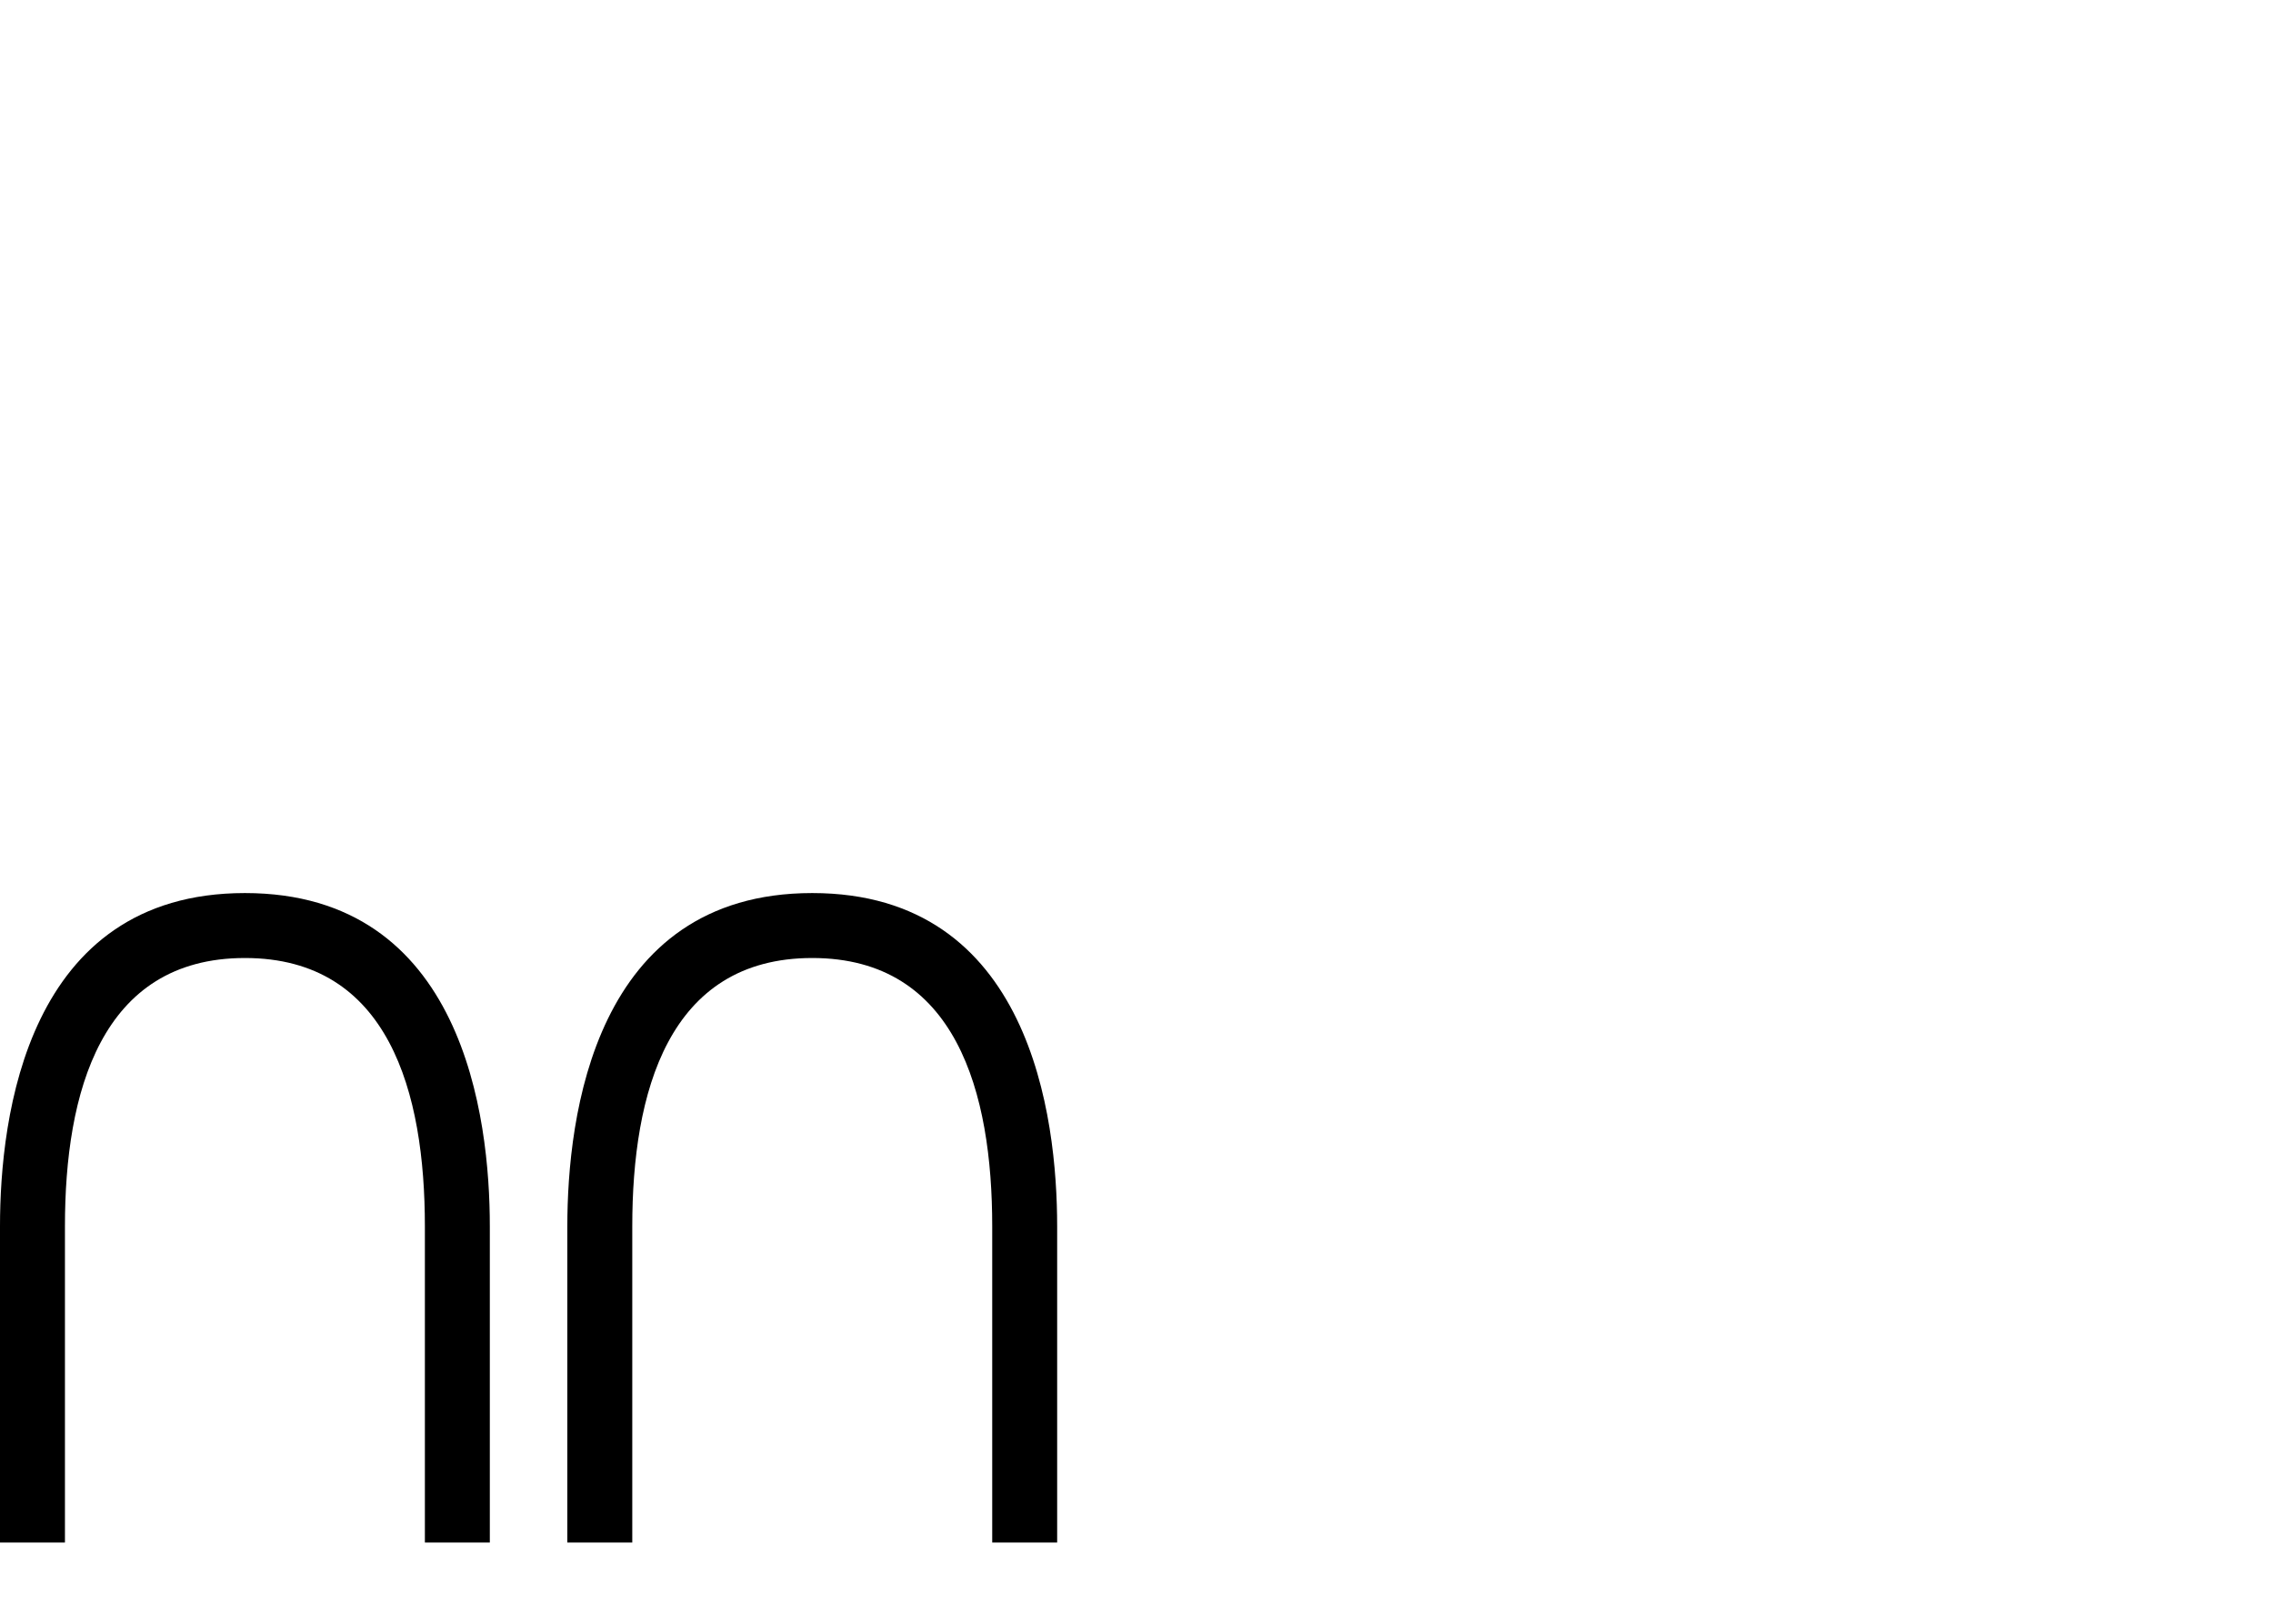
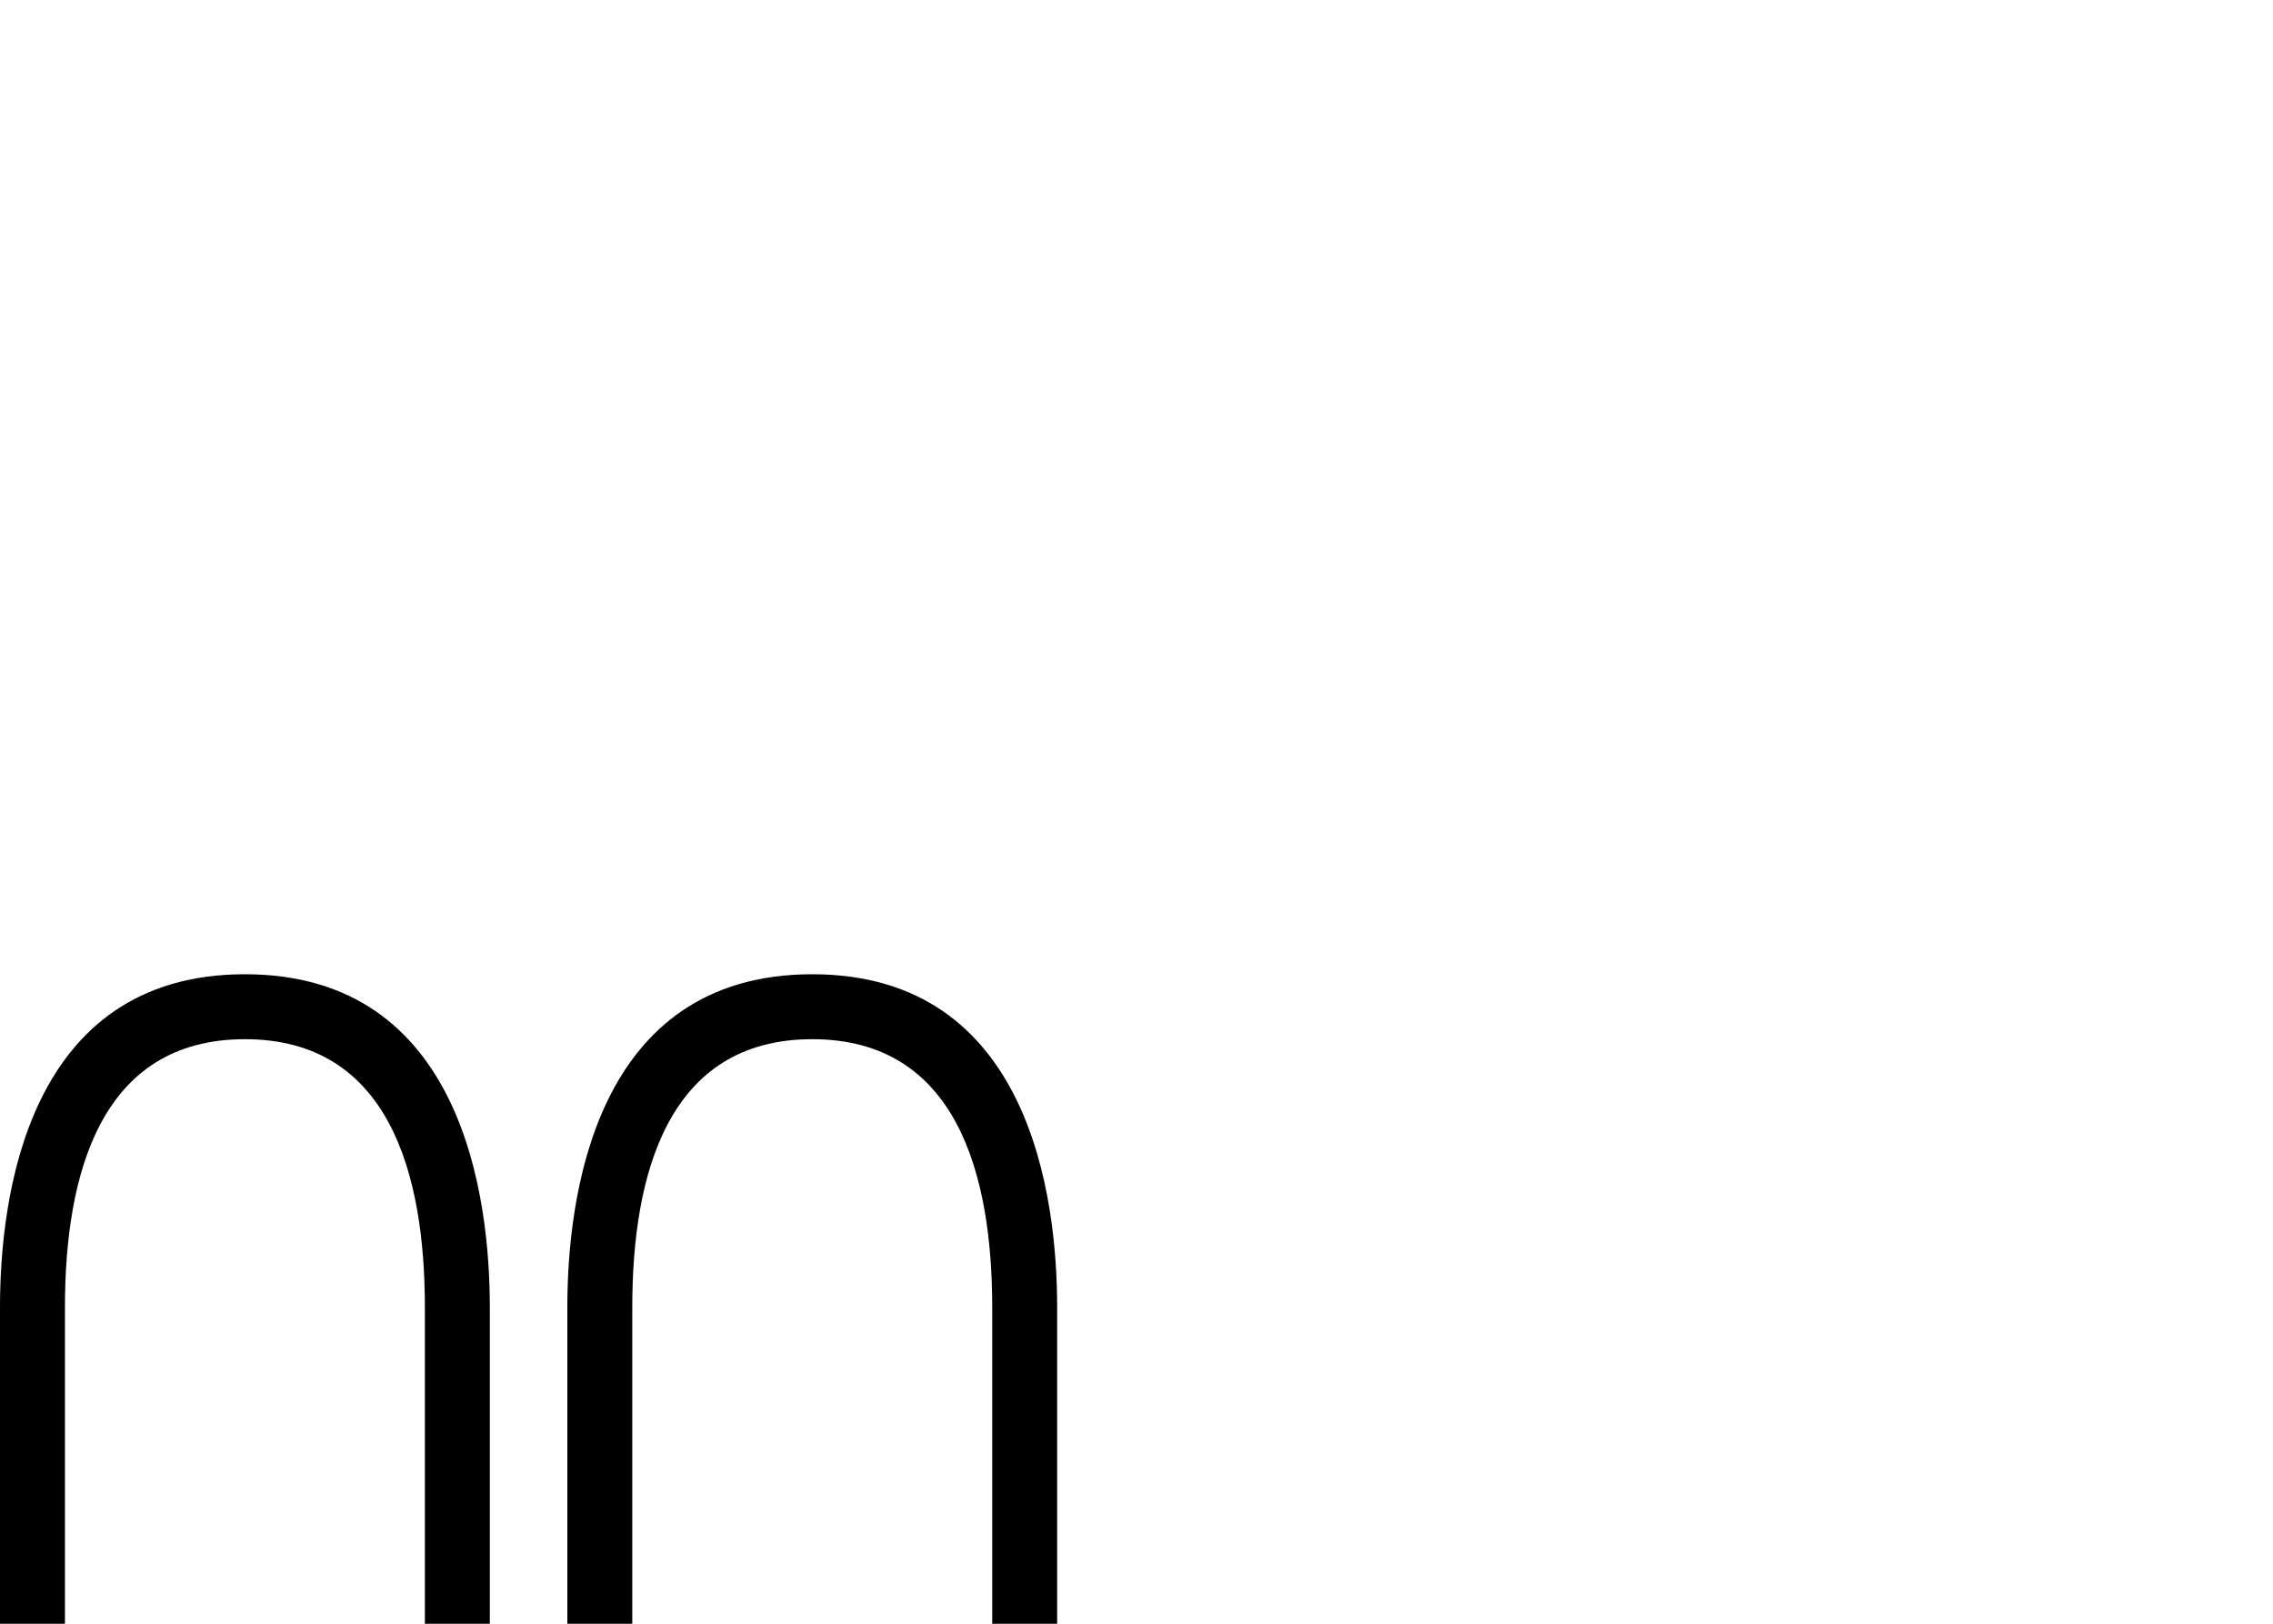
<svg xmlns="http://www.w3.org/2000/svg" width="1400" height="1000" id="svg3378" version="1.0">
  <defs id="defs3383">
    </defs>
-   <path id="path16" style="baseline-shift:baseline;display:inline;overflow:visible;vector-effect:none;fill:#000000;enable-background:accumulate;stop-color:#000000" d="M 150.848,550 C 16.325,550 0,688.134 0,755.184 V 950 H 40 V 755.184 C 40,673.179 61.918,590 150.848,590 c 88.928,0 110.848,83.177 110.848,165.184 V 950 h 40 V 755.184 C 301.695,688.135 285.371,550 150.848,550 Z" />
-   <path id="use19" style="baseline-shift:baseline;display:inline;overflow:visible;vector-effect:none;fill:#000000;enable-background:accumulate;stop-color:#000000" d="M 500.283,550 C 365.76,550 349.435,688.134 349.435,755.184 V 950 h 40 V 755.184 C 389.435,673.179 411.353,590 500.283,590 c 88.928,0 110.848,83.177 110.848,165.184 V 950 h 40 V 755.184 C 651.13,688.135 634.806,550 500.283,550 Z" />
+   <path id="path16" style="baseline-shift:baseline;display:inline;overflow:visible;vector-effect:none;fill:#000000;enable-background:accumulate;stop-color:#000000" d="M 150.848,600 C 16.325,600 0,738.134 0,805.184 V 1000 H 40 V 805.184 C 40,723.179 61.918,640 150.848,640 c 88.928,0 110.848,83.177 110.848,165.184 V 1000 h 40 V 805.184 C 301.695,738.135 285.371,600 150.848,600 Z" />
+   <path id="use19" style="baseline-shift:baseline;display:inline;overflow:visible;vector-effect:none;fill:#000000;enable-background:accumulate;stop-color:#000000" d="M 500.283,600 C 365.76,600 349.435,738.134 349.435,805.184 V 1000 h 40 V 805.184 C 389.435,723.179 411.353,640 500.283,640 c 88.928,0 110.848,83.177 110.848,165.184 V 1000 h 40 V 805.184 C 651.13,738.135 634.806,600 500.283,600 Z" />
</svg>
